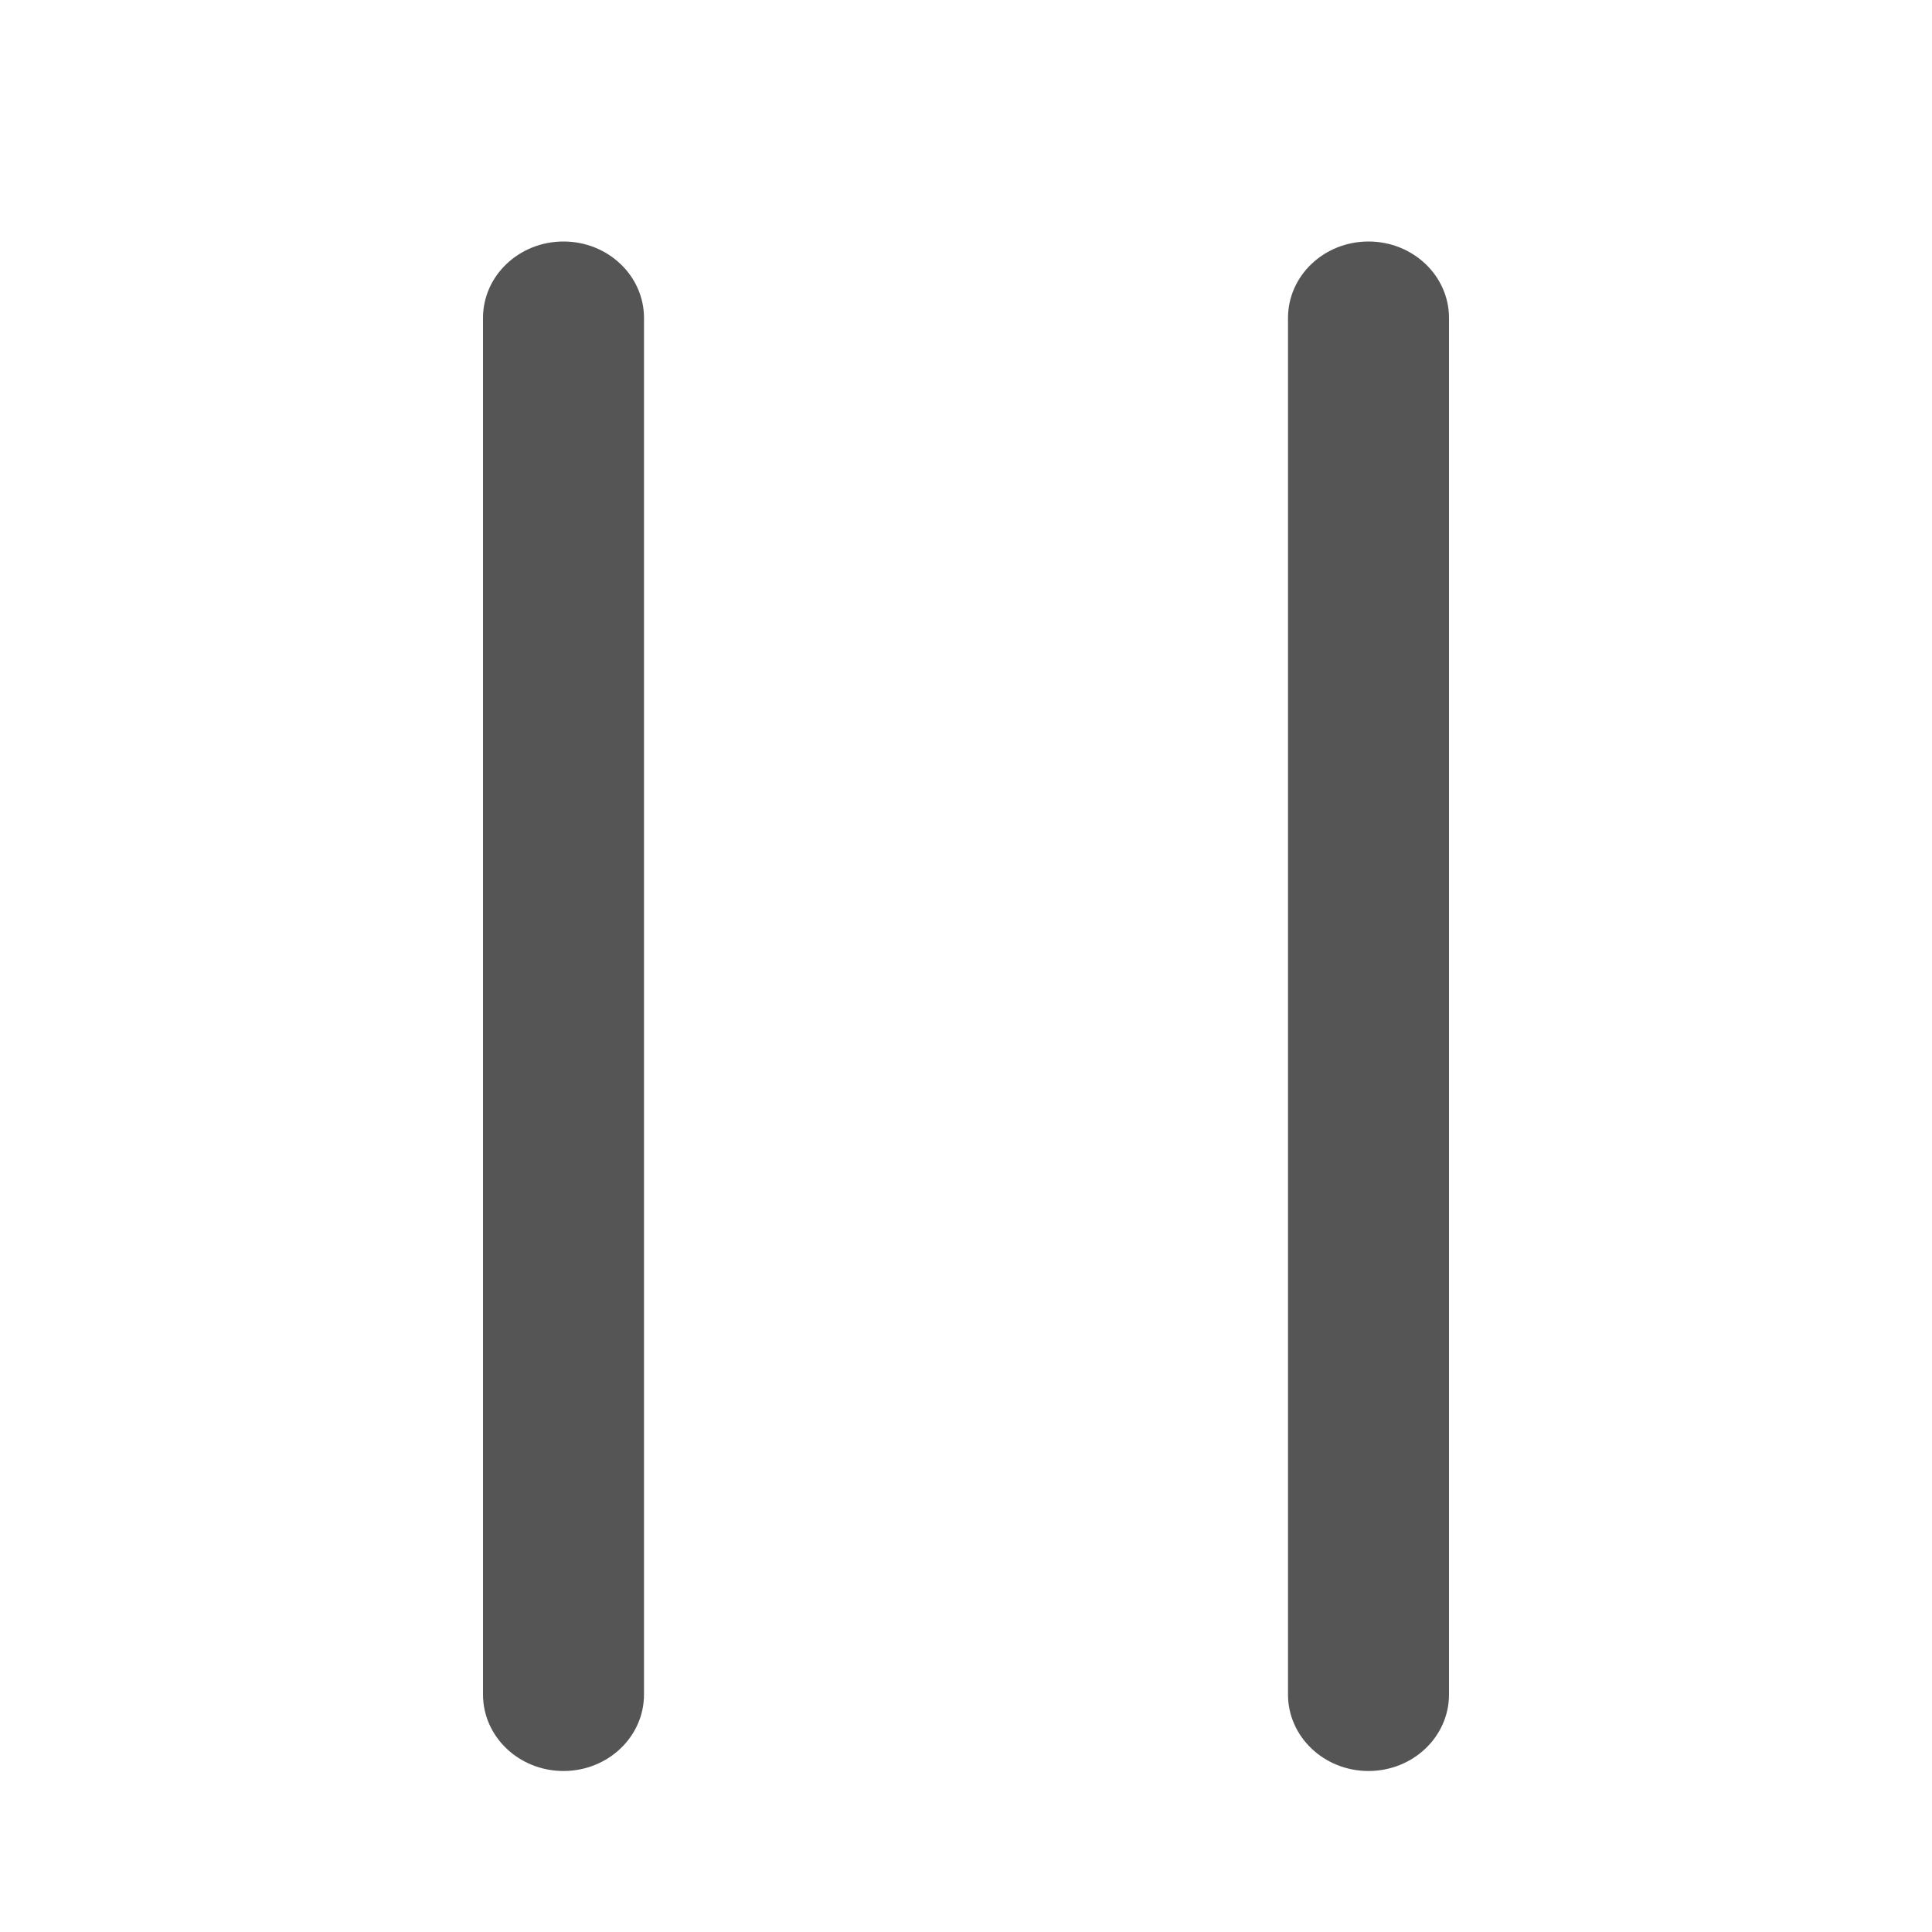
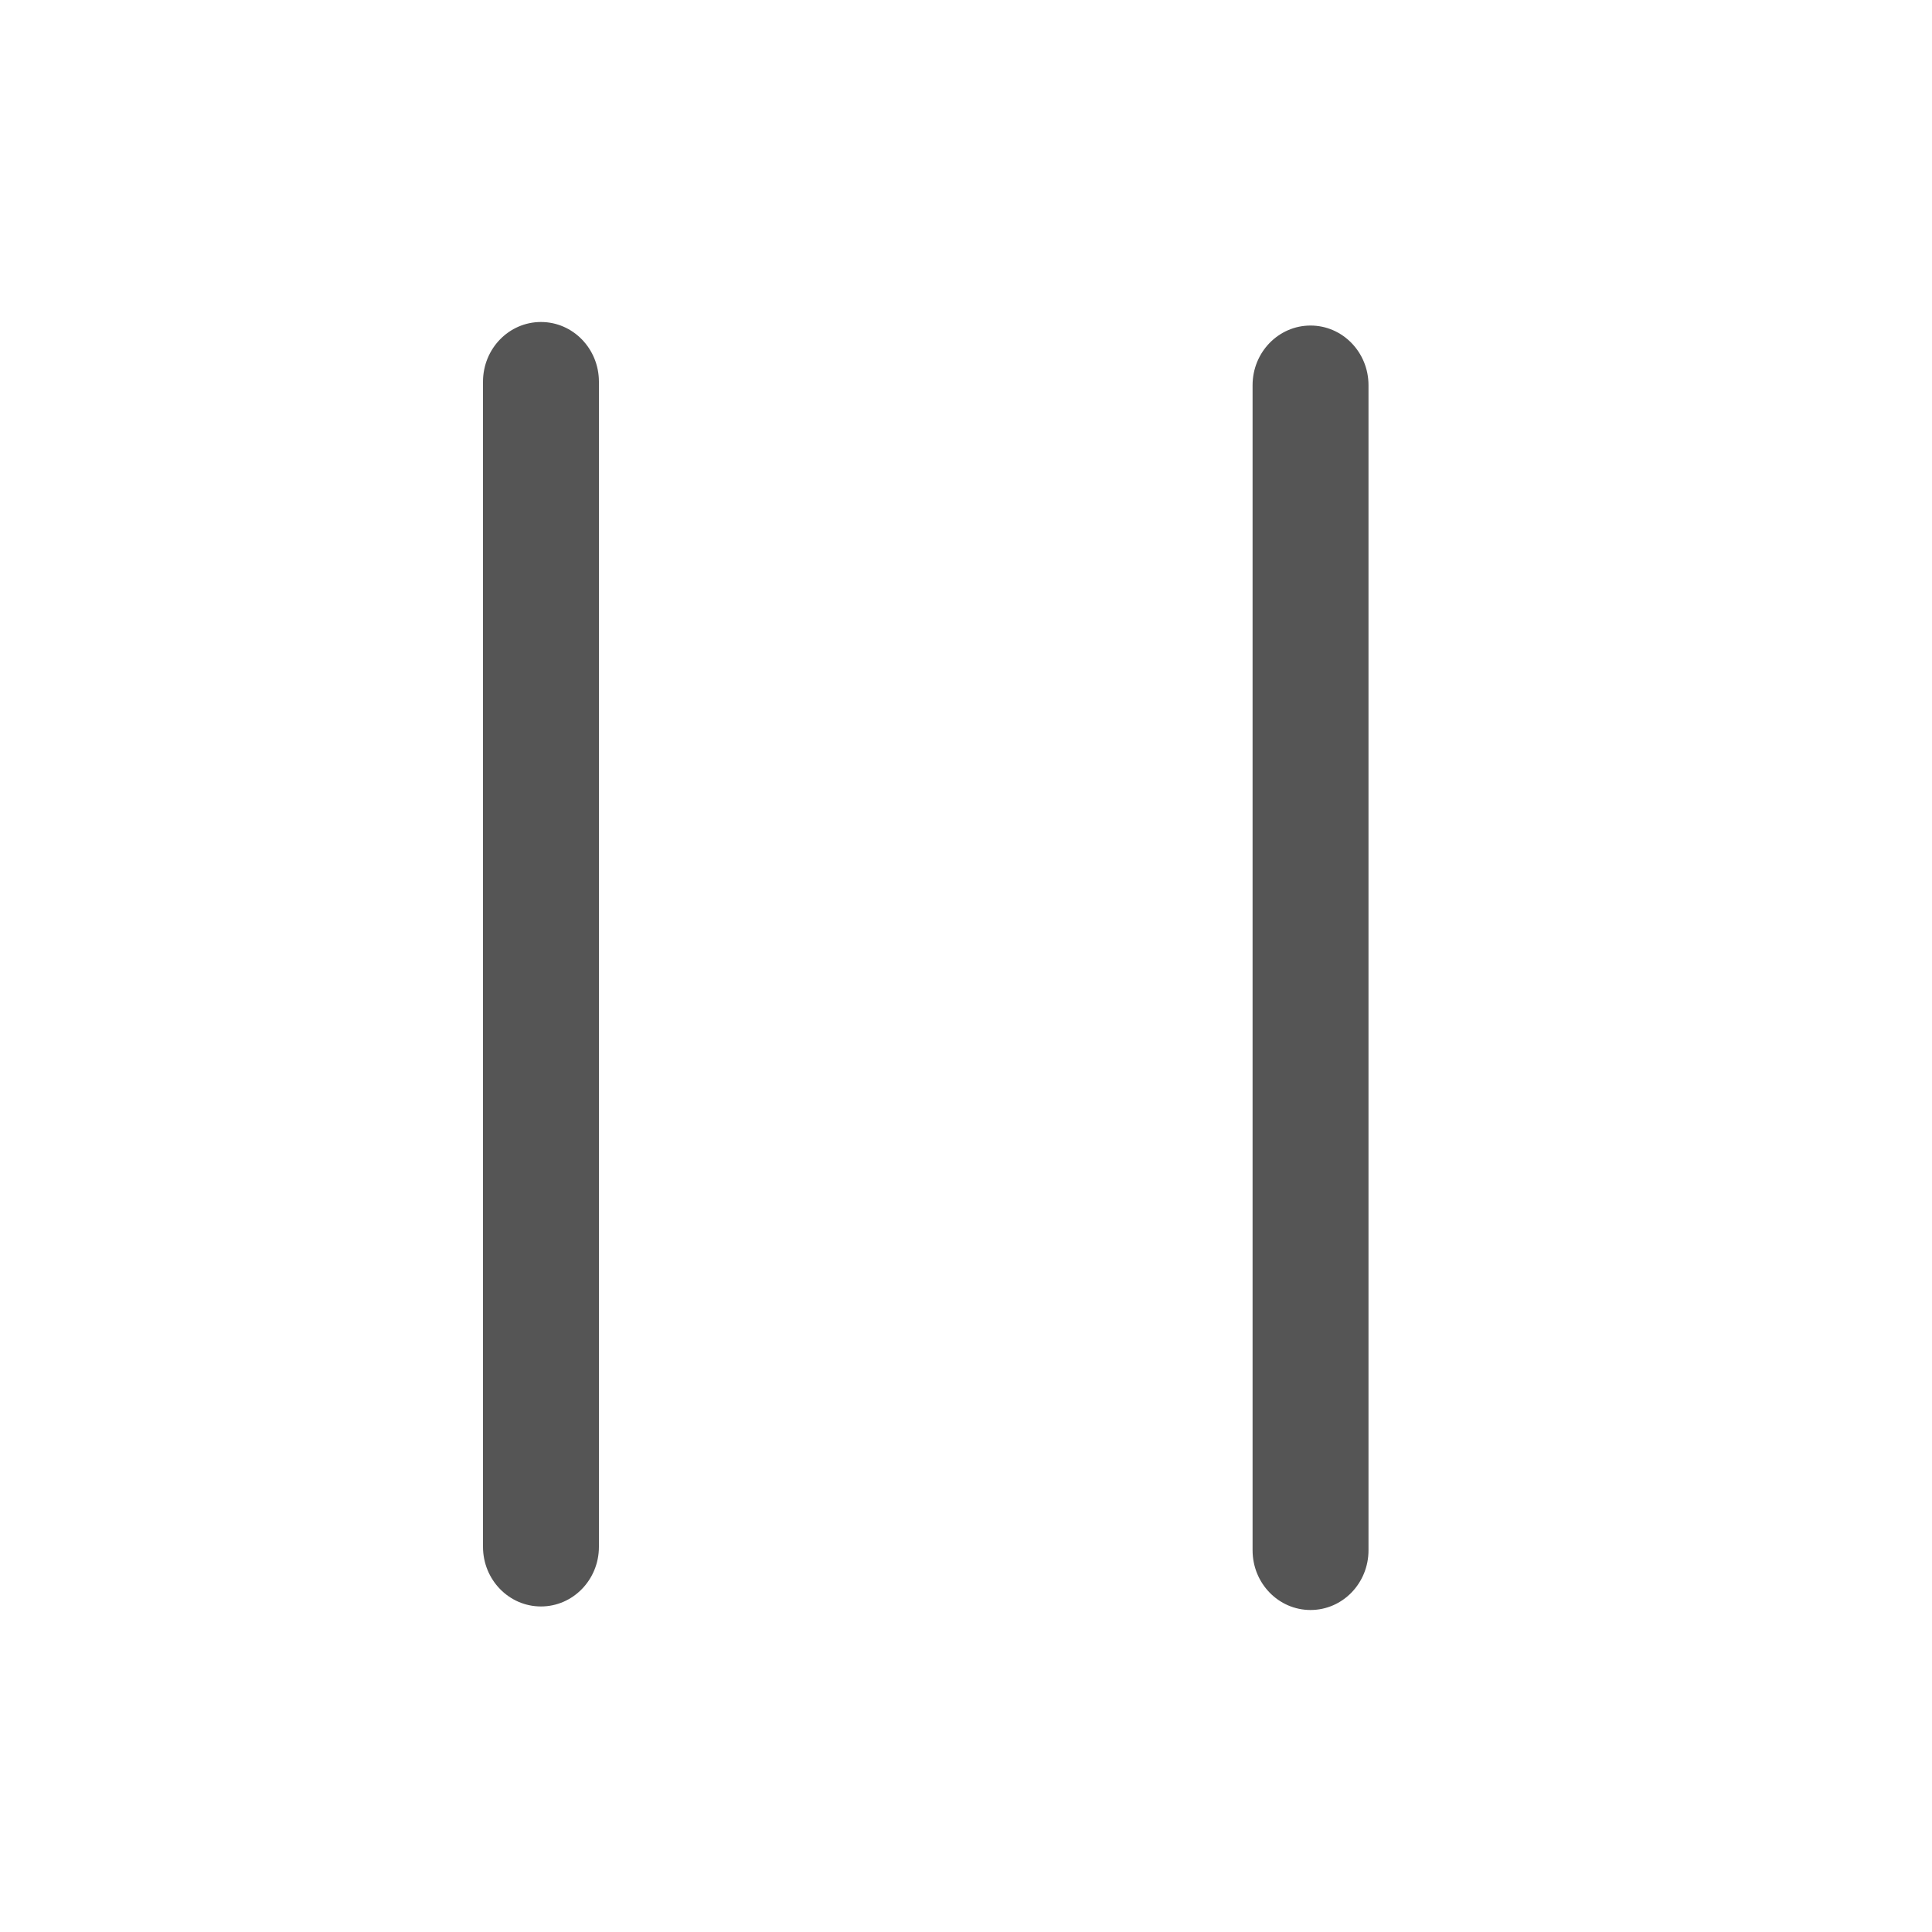
<svg xmlns="http://www.w3.org/2000/svg" width="24" height="24" viewBox="0 0 24 24">
-   <g fill="none" fill-rule="evenodd" transform="translate(-356 -596)">
-     <path fill="#555" fill-rule="nonzero" d="M0,0.95 C0,0.425 0.448,0 1,0 C1.552,0 2,0.425 2,0.95 L2,18.05 C2,18.575 1.552,19 1,19 C0.448,19 0,18.575 0,18.05 L0,0.95 Z M10,0.95 C10,0.425 10.448,0 11,0 C11.552,0 12,0.425 12,0.95 L12,18.05 C12,18.575 11.552,19 11,19 C10.448,19 10,18.575 10,18.05 L10,0.95 Z" transform="translate(362 599)" />
+   <g fill="none" fill-rule="evenodd" transform="translate(-360 -600)">
+     <path fill="#555" fill-rule="nonzero" d="M6,4.742 C6,4.332 6.322,4 6.72,4 C7.118,4 7.44,4.332 7.44,4.742 L7.44,19.215 C7.44,19.624 7.118,19.956 6.72,19.956 C6.322,19.956 6,19.624 6,19.215 L6,4.742 Z M15.56,4.785 C15.56,4.376 15.882,4.044 16.28,4.044 C16.678,4.044 17,4.376 17,4.785 L17,19.258 C17,19.668 16.678,20 16.28,20 C15.882,20 15.56,19.668 15.56,19.258 L15.56,4.785 Z" transform="translate(360 600)" />
  </g>
</svg>
